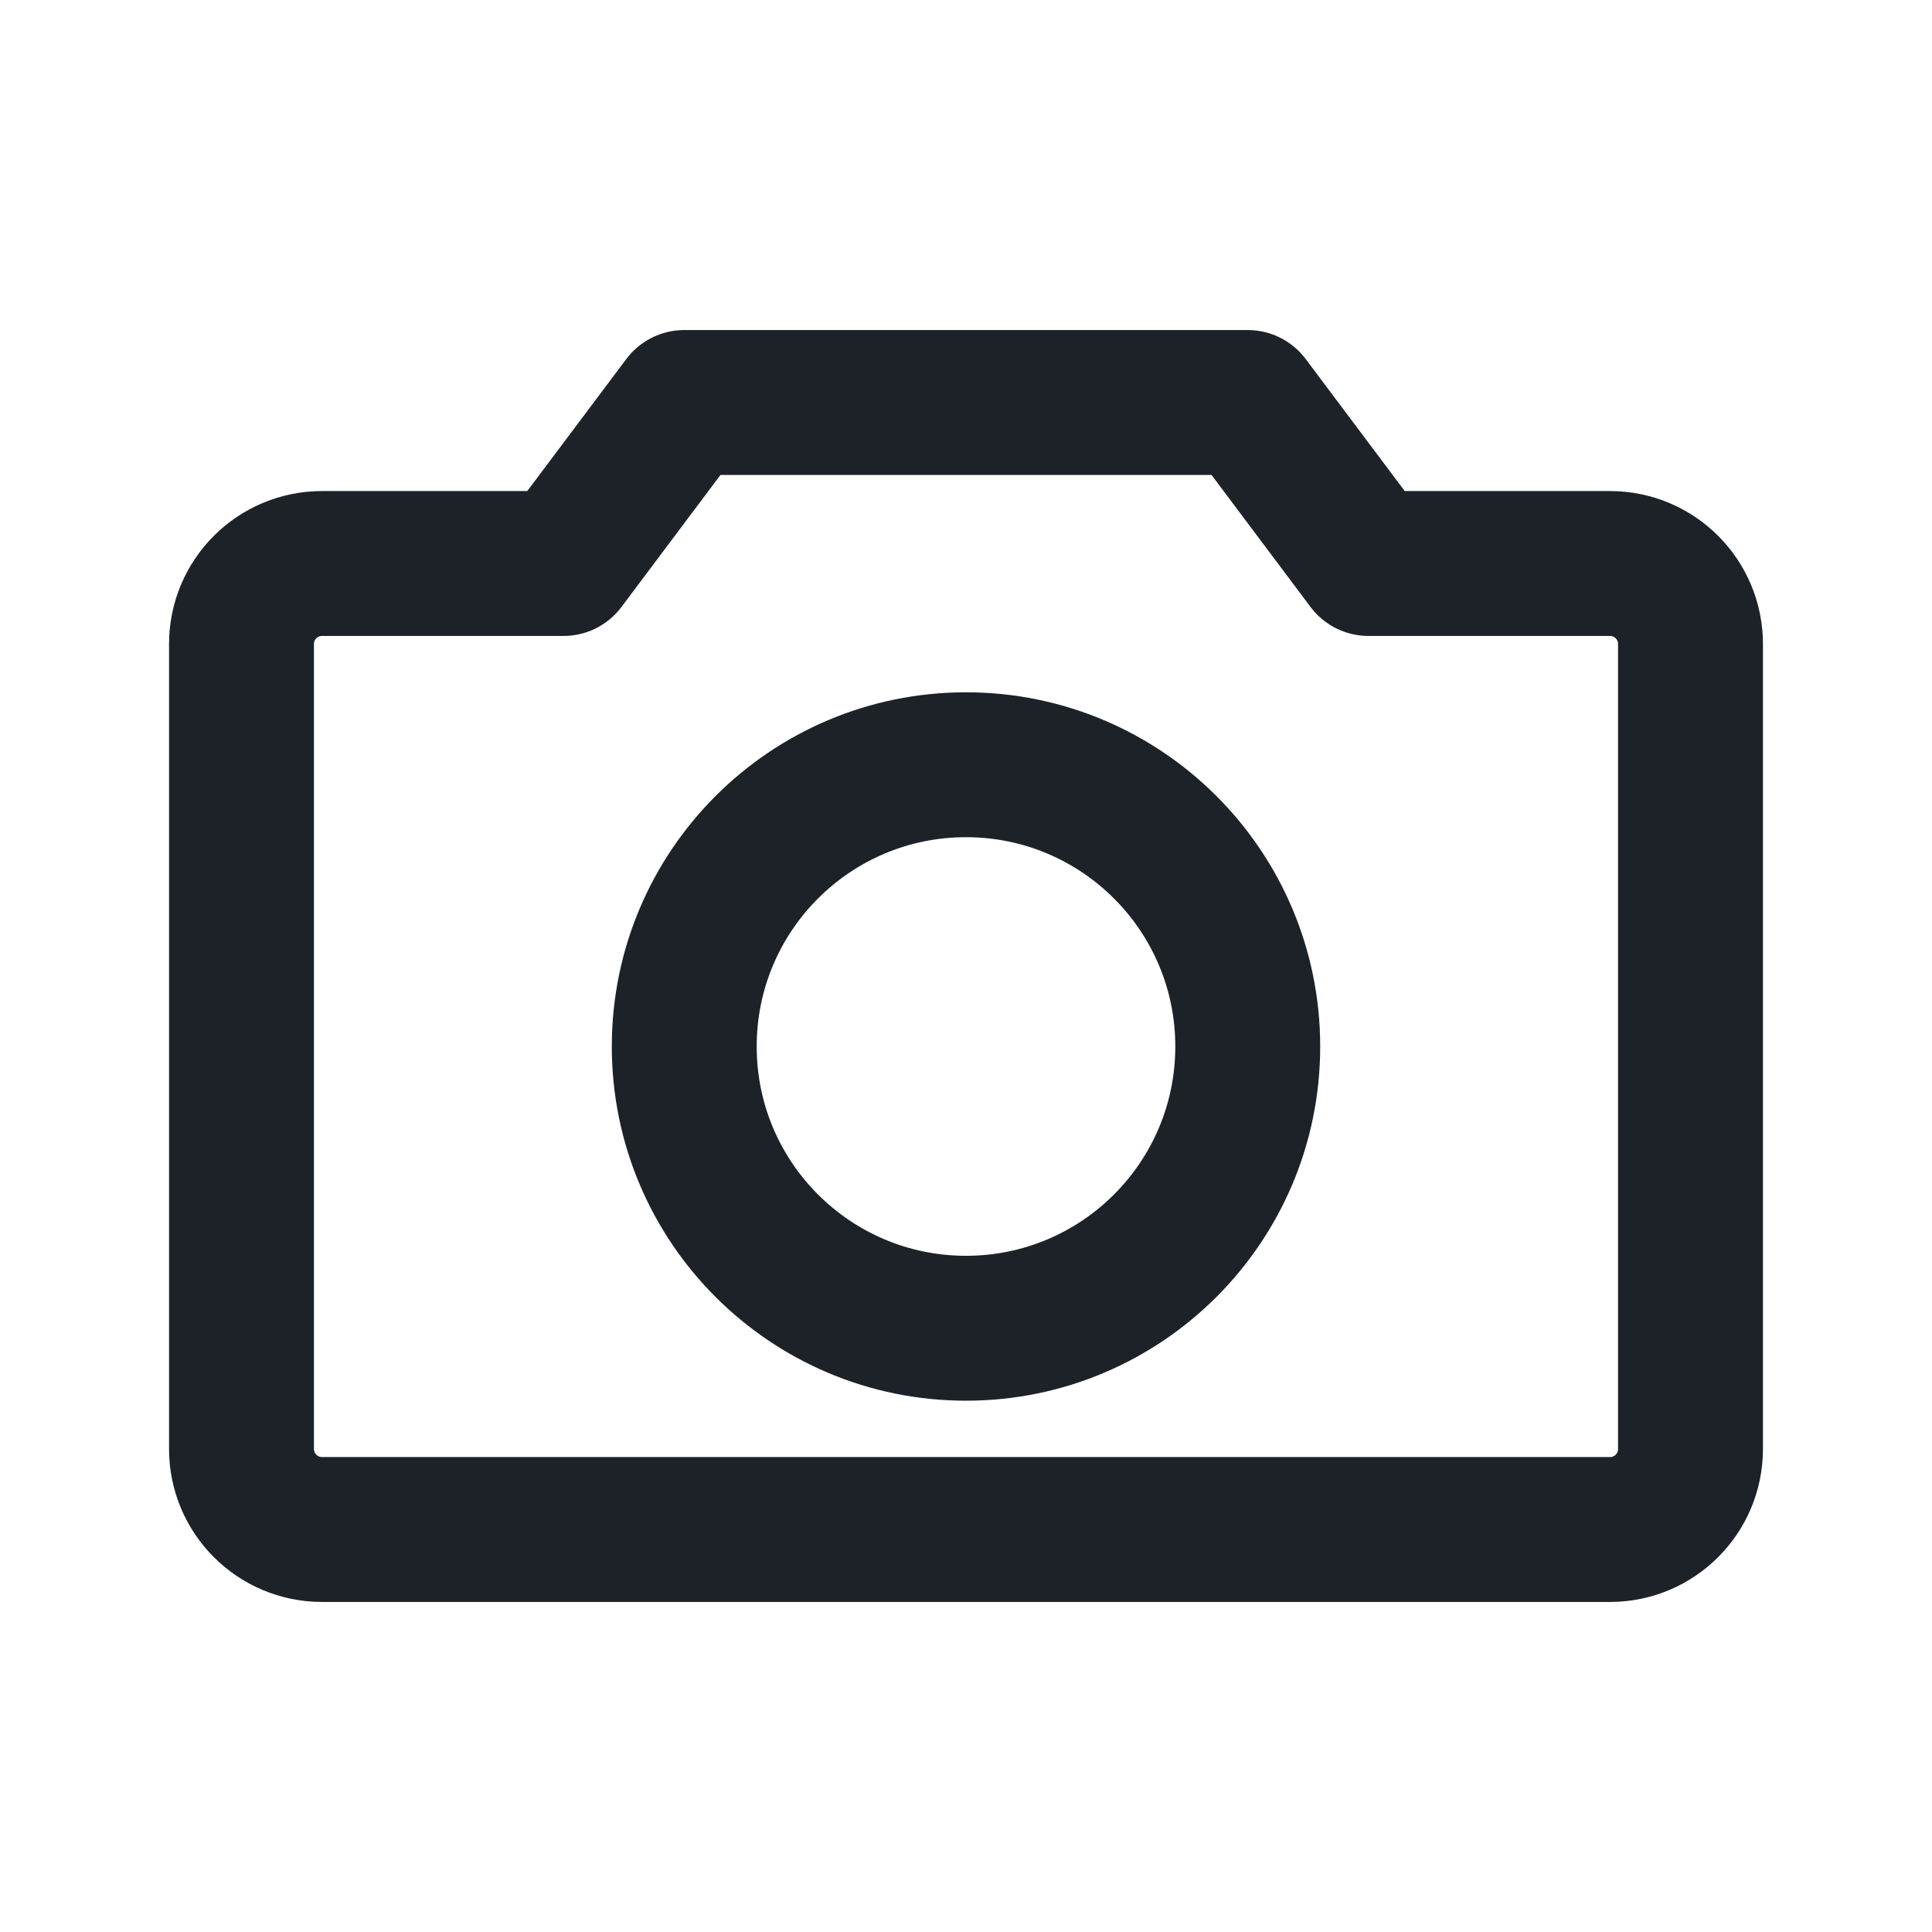
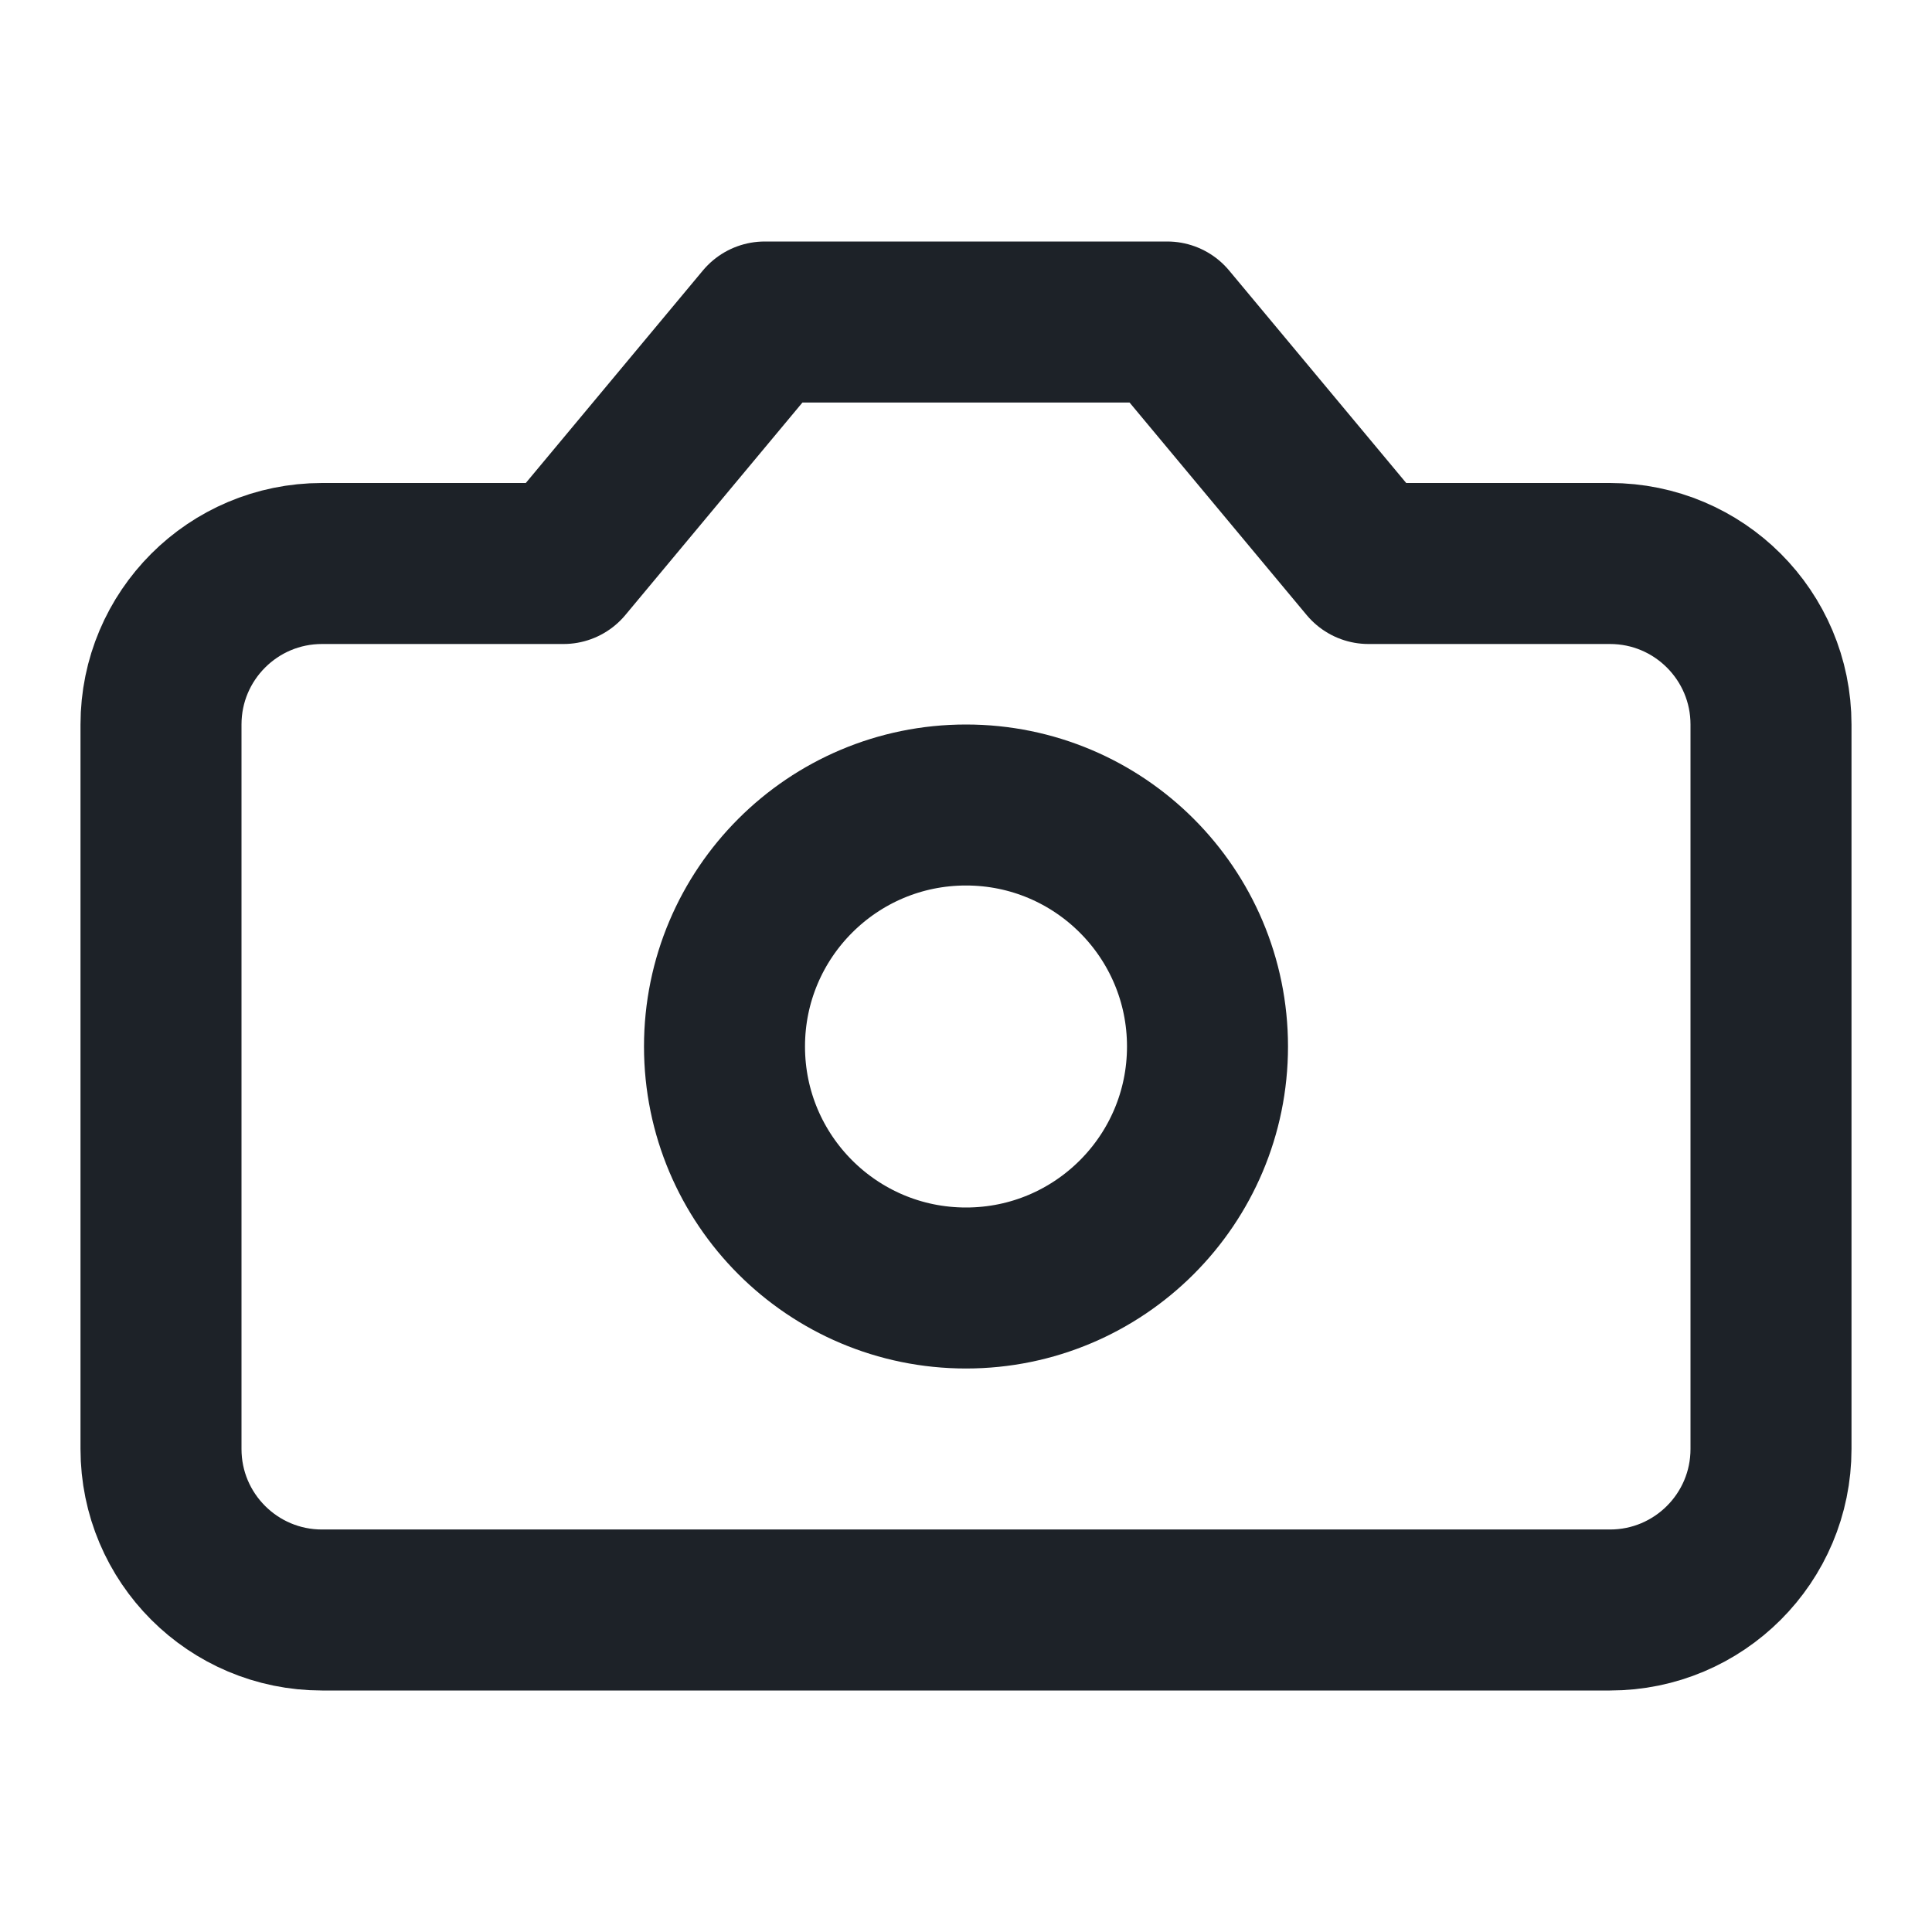
- <svg xmlns="http://www.w3.org/2000/svg" viewBox="0 0 24 24" fill="none" stroke="#1d2228" stroke-width="1.8" stroke-linecap="round" stroke-linejoin="round">
-   <path d="M4 7h3l1.5-2h7L17 7h3a1 1 0 0 1 1 1v10a1 1 0 0 1-1 1H4a1 1 0 0 1-1-1V8a1 1 0 0 1 1-1Z" />
-   <circle cx="12" cy="13" r="3.5" />
+ <svg xmlns="http://www.w3.org/2000/svg" width="24" height="24" viewBox="0 0 24 24" fill="none" stroke="#1d2228" stroke-width="2" stroke-linecap="round" stroke-linejoin="round" class="lucide lucide-camera" aria-hidden="true">
+   <path d="M14.5 4h-5L7 7H4a2 2 0 0 0-2 2v9a2 2 0 0 0 2 2h16a2 2 0 0 0 2-2V9a2 2 0 0 0-2-2h-3l-2.5-3z" />
+   <circle cx="12" cy="13" r="3" />
</svg>
